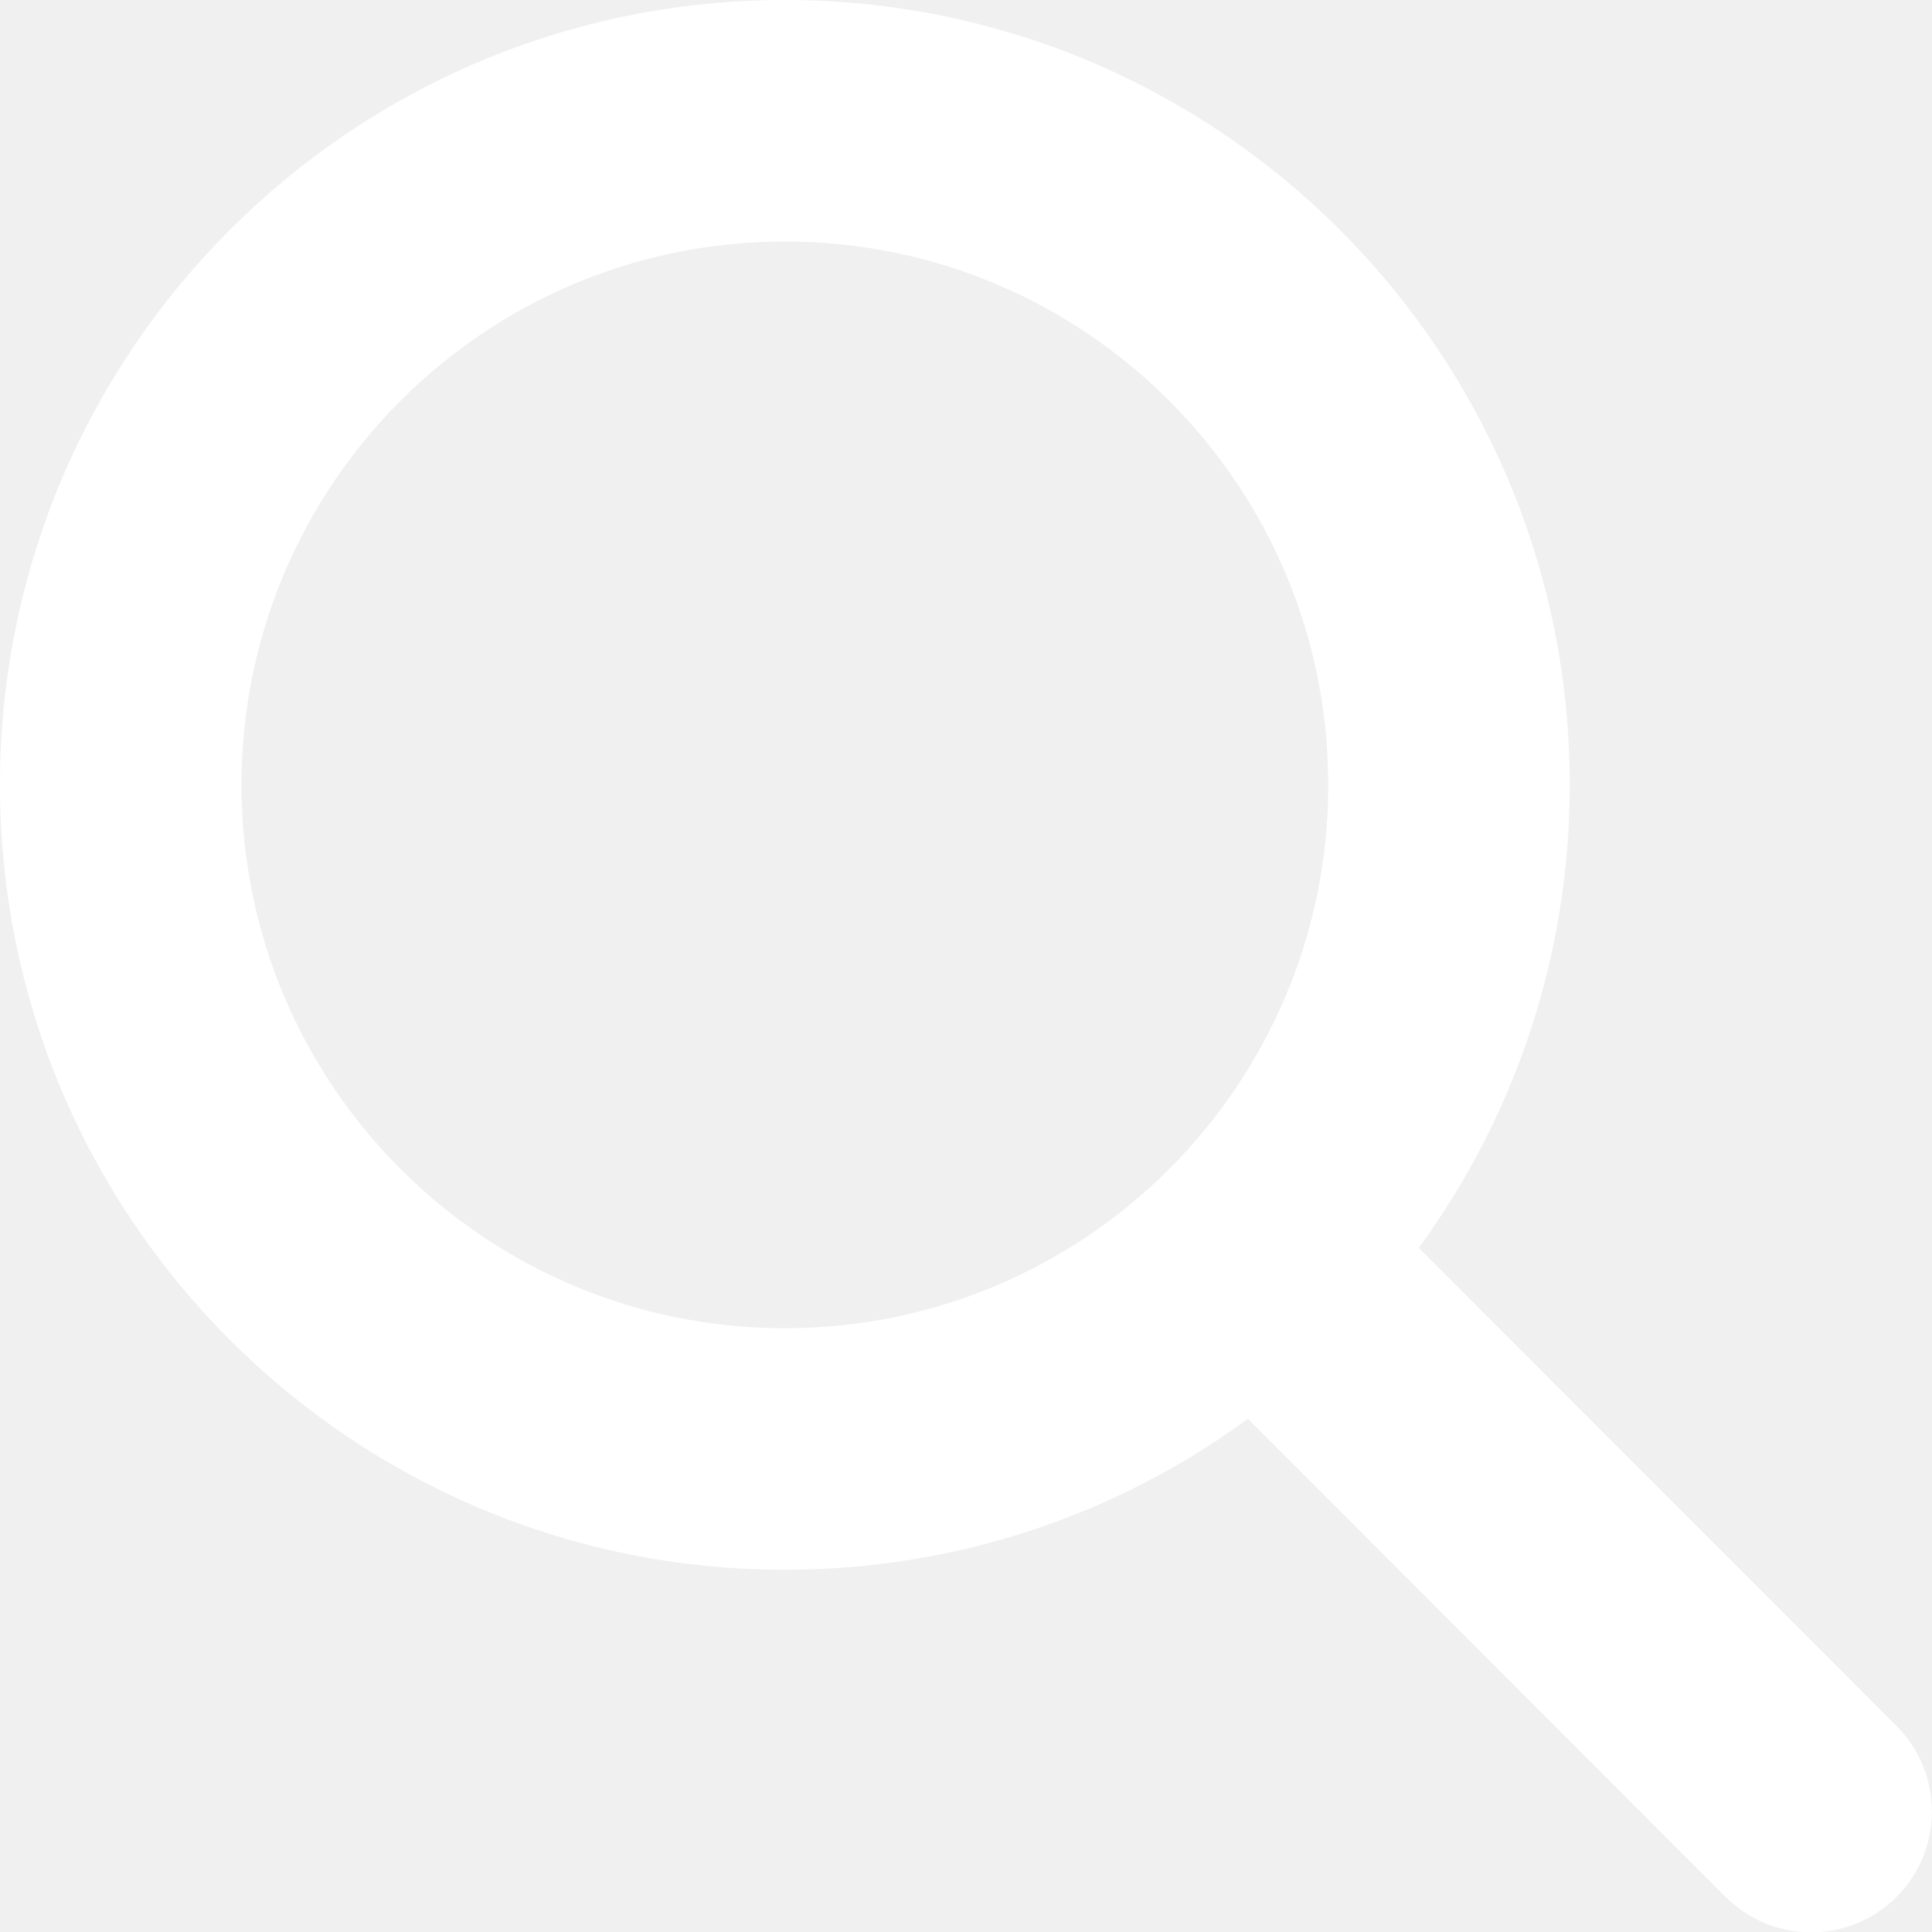
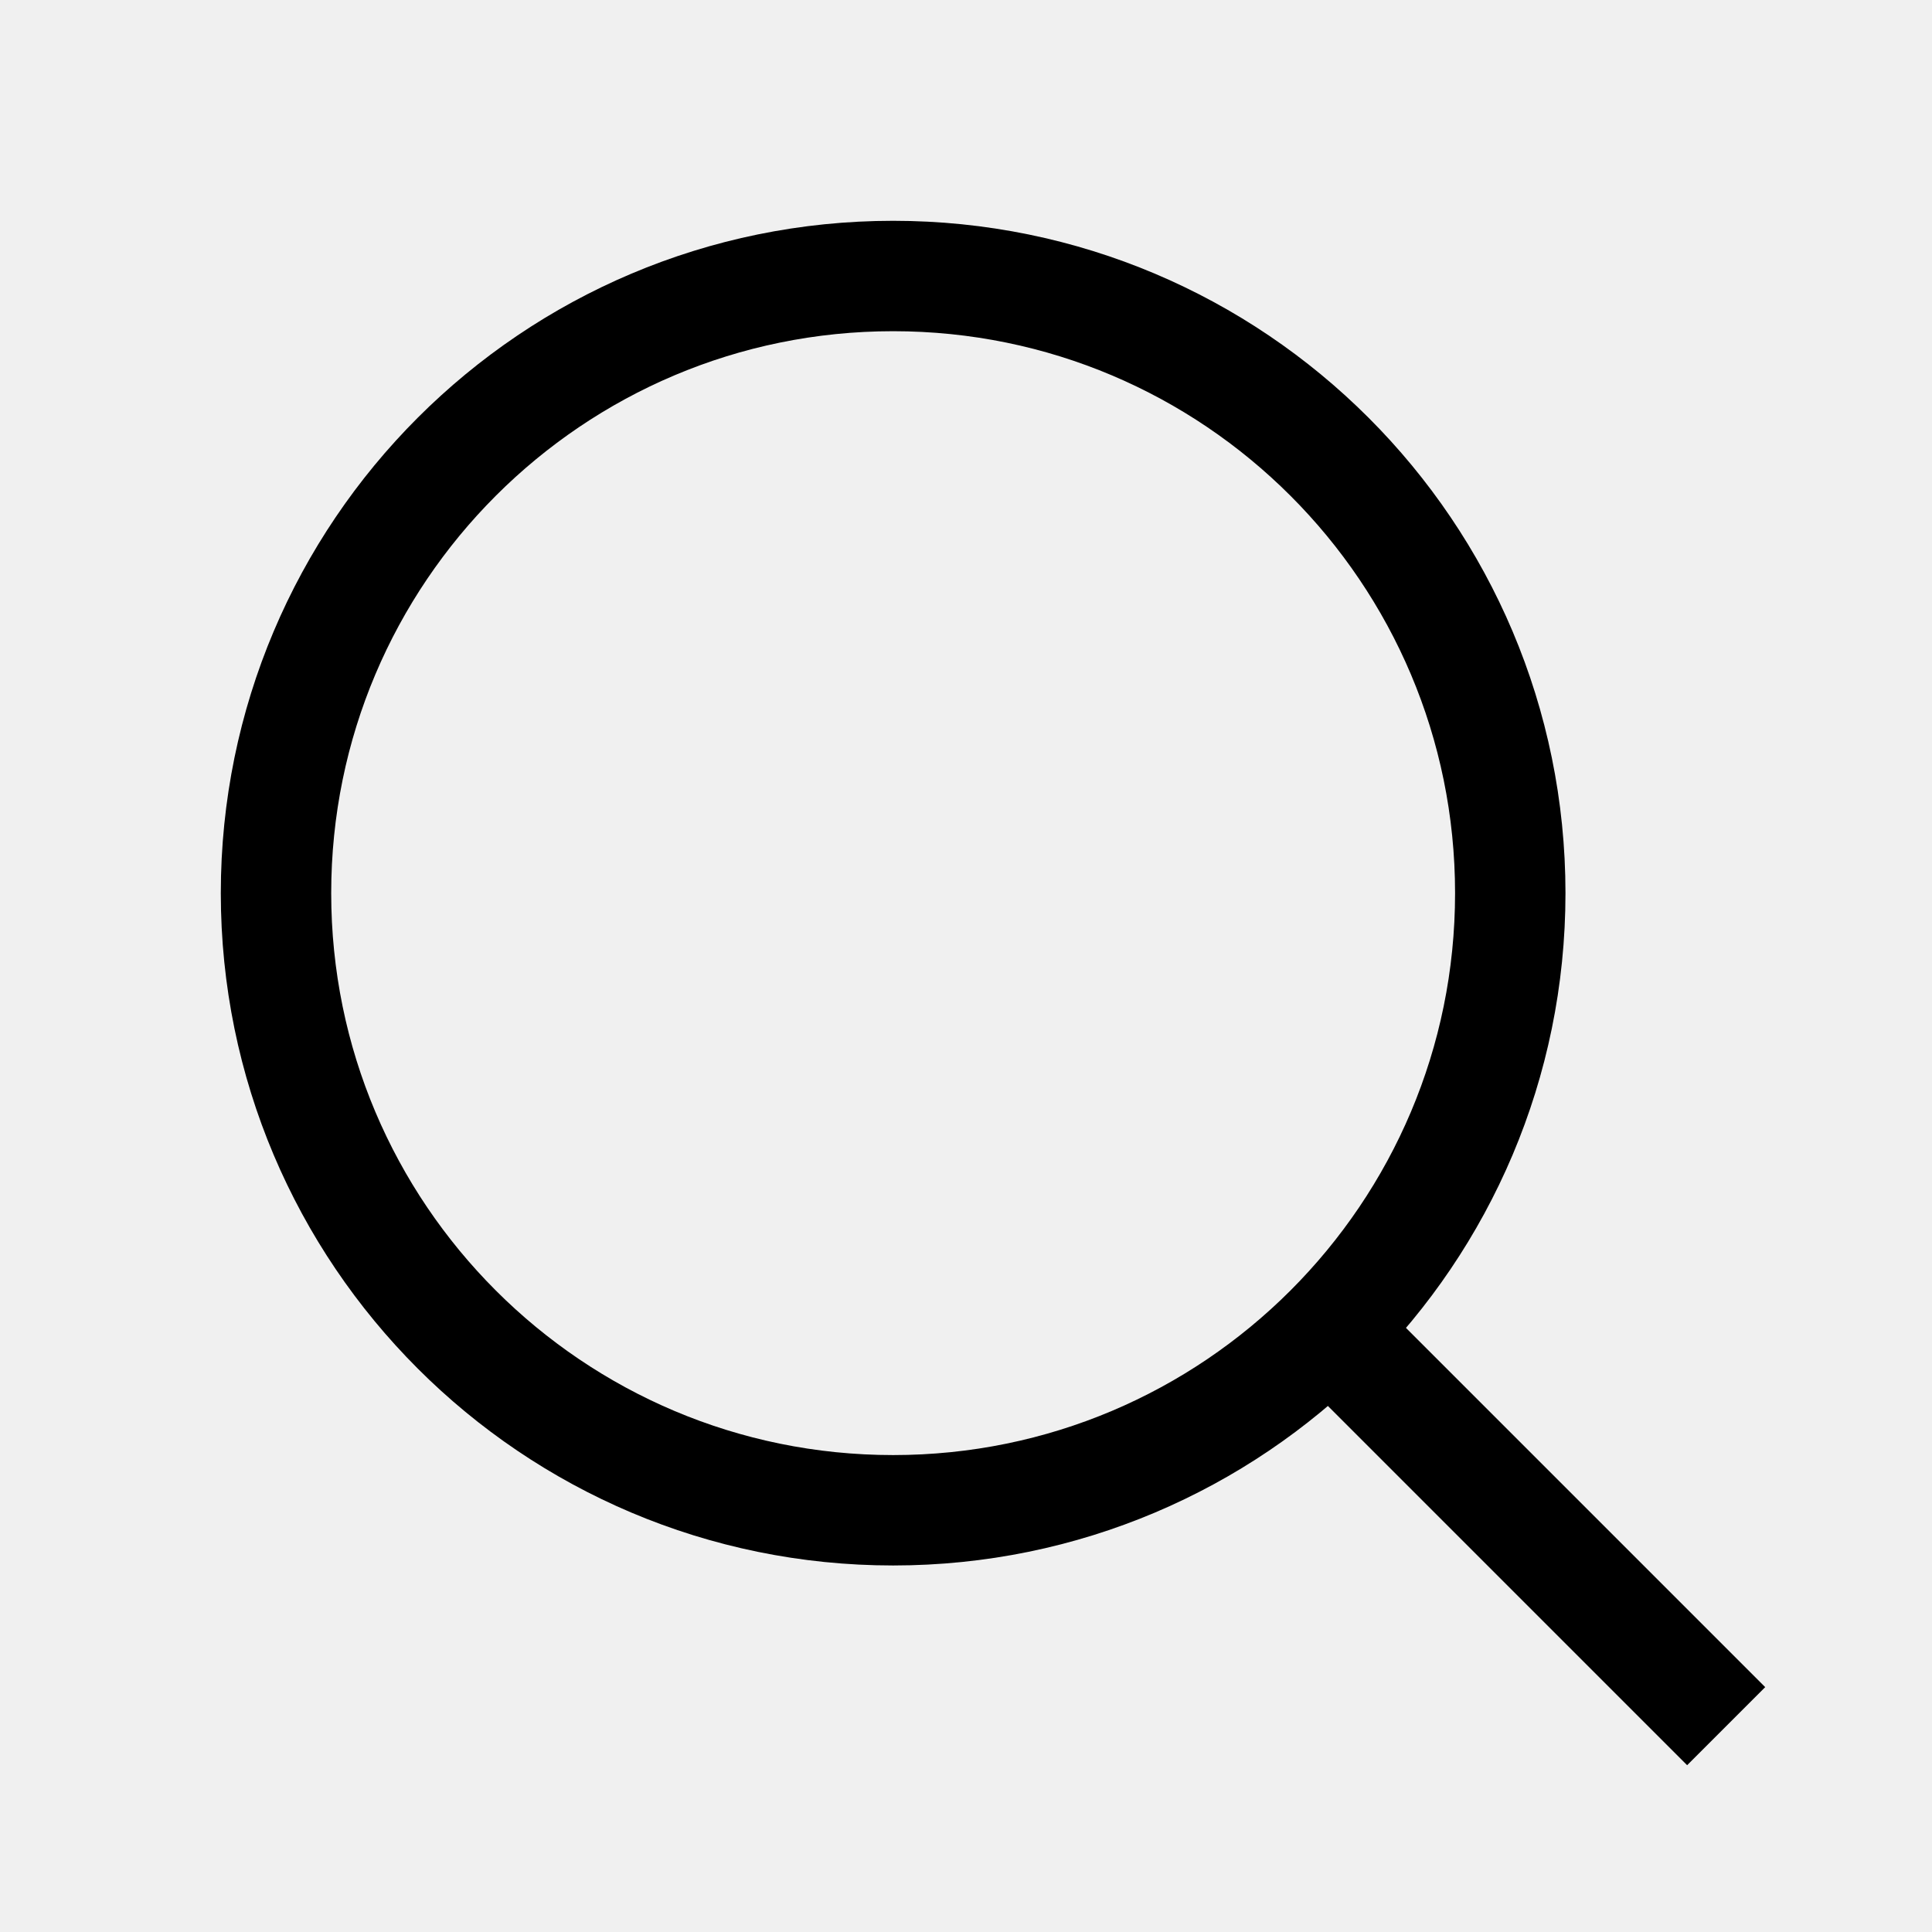
- <svg xmlns="http://www.w3.org/2000/svg" viewBox="0 0 512 512">
-   <path d="M416 208c0 45.9-14.9 88.3-40 122.7L502.6 457.4c12.5 12.5 12.5 32.8 0 45.3s-32.8 12.5-45.3 0L330.7 376c-34.4 25.2-76.8 40-122.7 40C93.1 416 0 322.9 0 208S93.1 0 208 0S416 93.1 416 208zM208 352a144 144 0 1 0 0-288 144 144 0 1 0 0 288z" fill="#fff" />
+ <svg xmlns="http://www.w3.org/2000/svg" data-v-7e4aec0f="" data-v-e13782fa="" viewBox="0 0 28 28" stroke="#000">
+   <g data-v-7e4aec0f="" fill="none" fill-rule="evenodd">
+     <g data-v-7e4aec0f="" stroke-width="1.6">
+       <g data-v-7e4aec0f="" transform="translate(-308 -16) translate(312 20)">
+         <circle data-v-7e4aec0f="" cx="8.944" cy="8.944" r="8.944" />
+         <path data-v-7e4aec0f="" d="M14.987 14.987L21.017 21.017" />
+       </g>
+     </g>
+   </g>
</svg>
